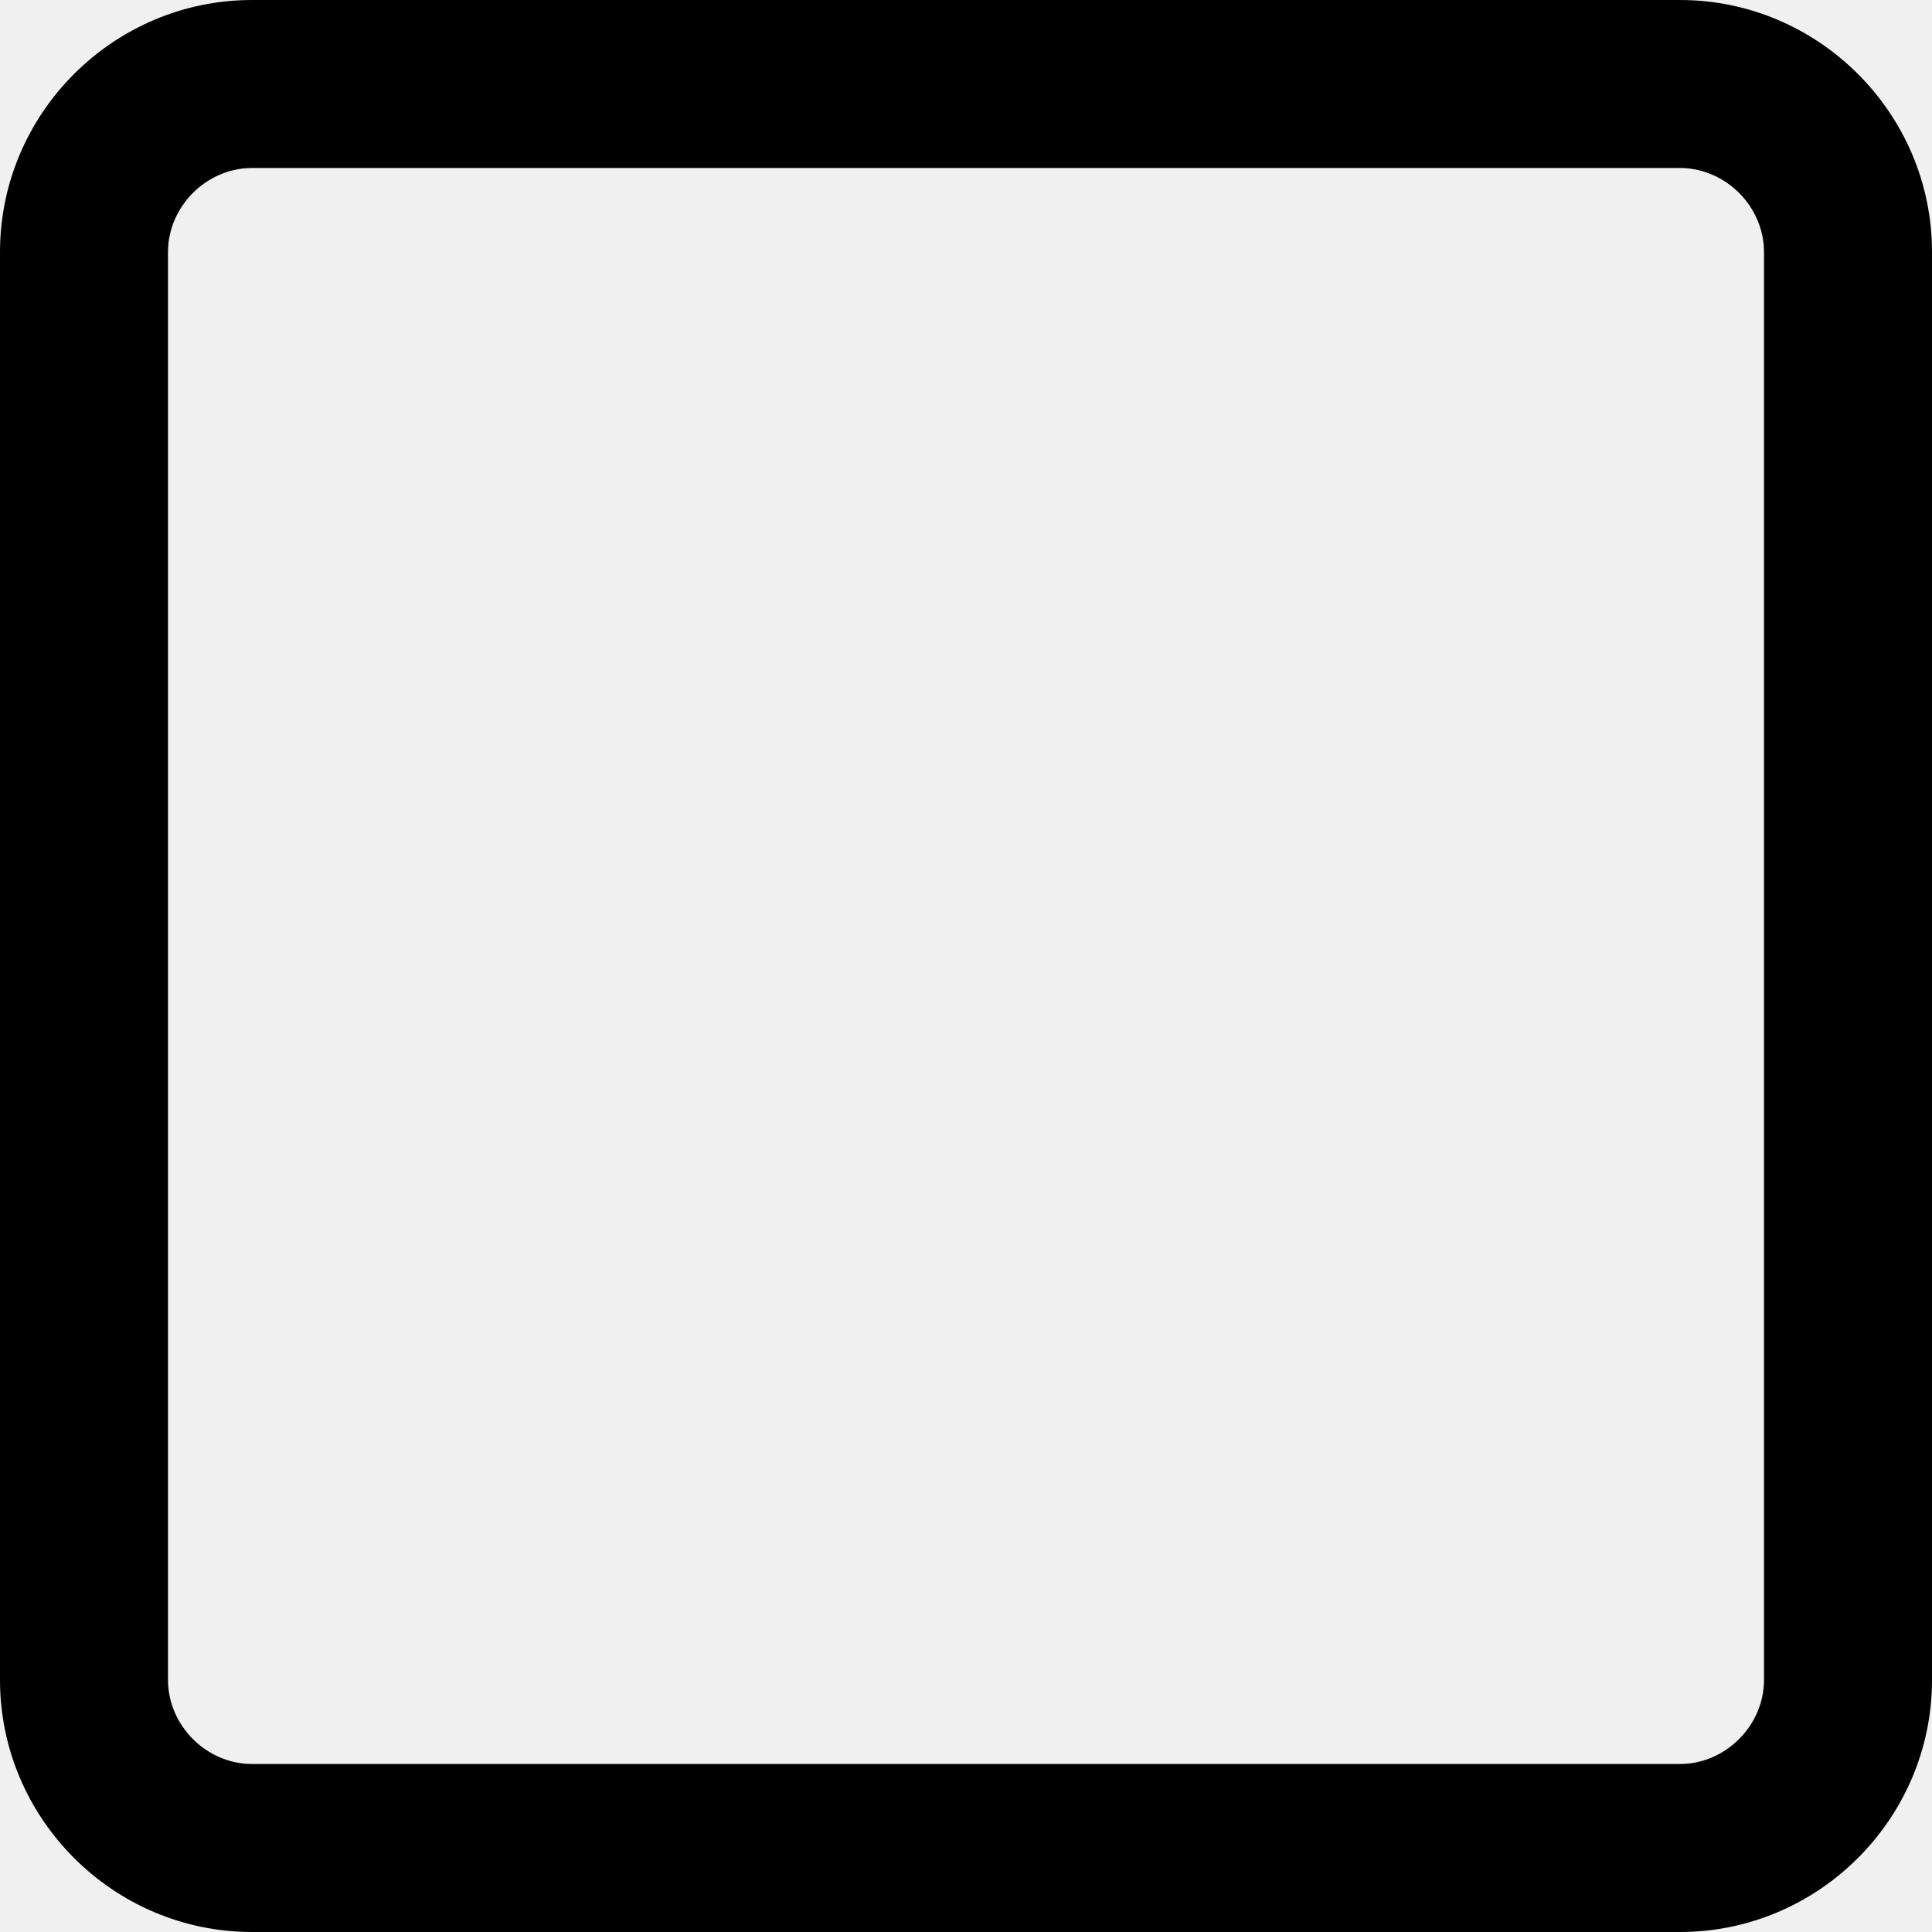
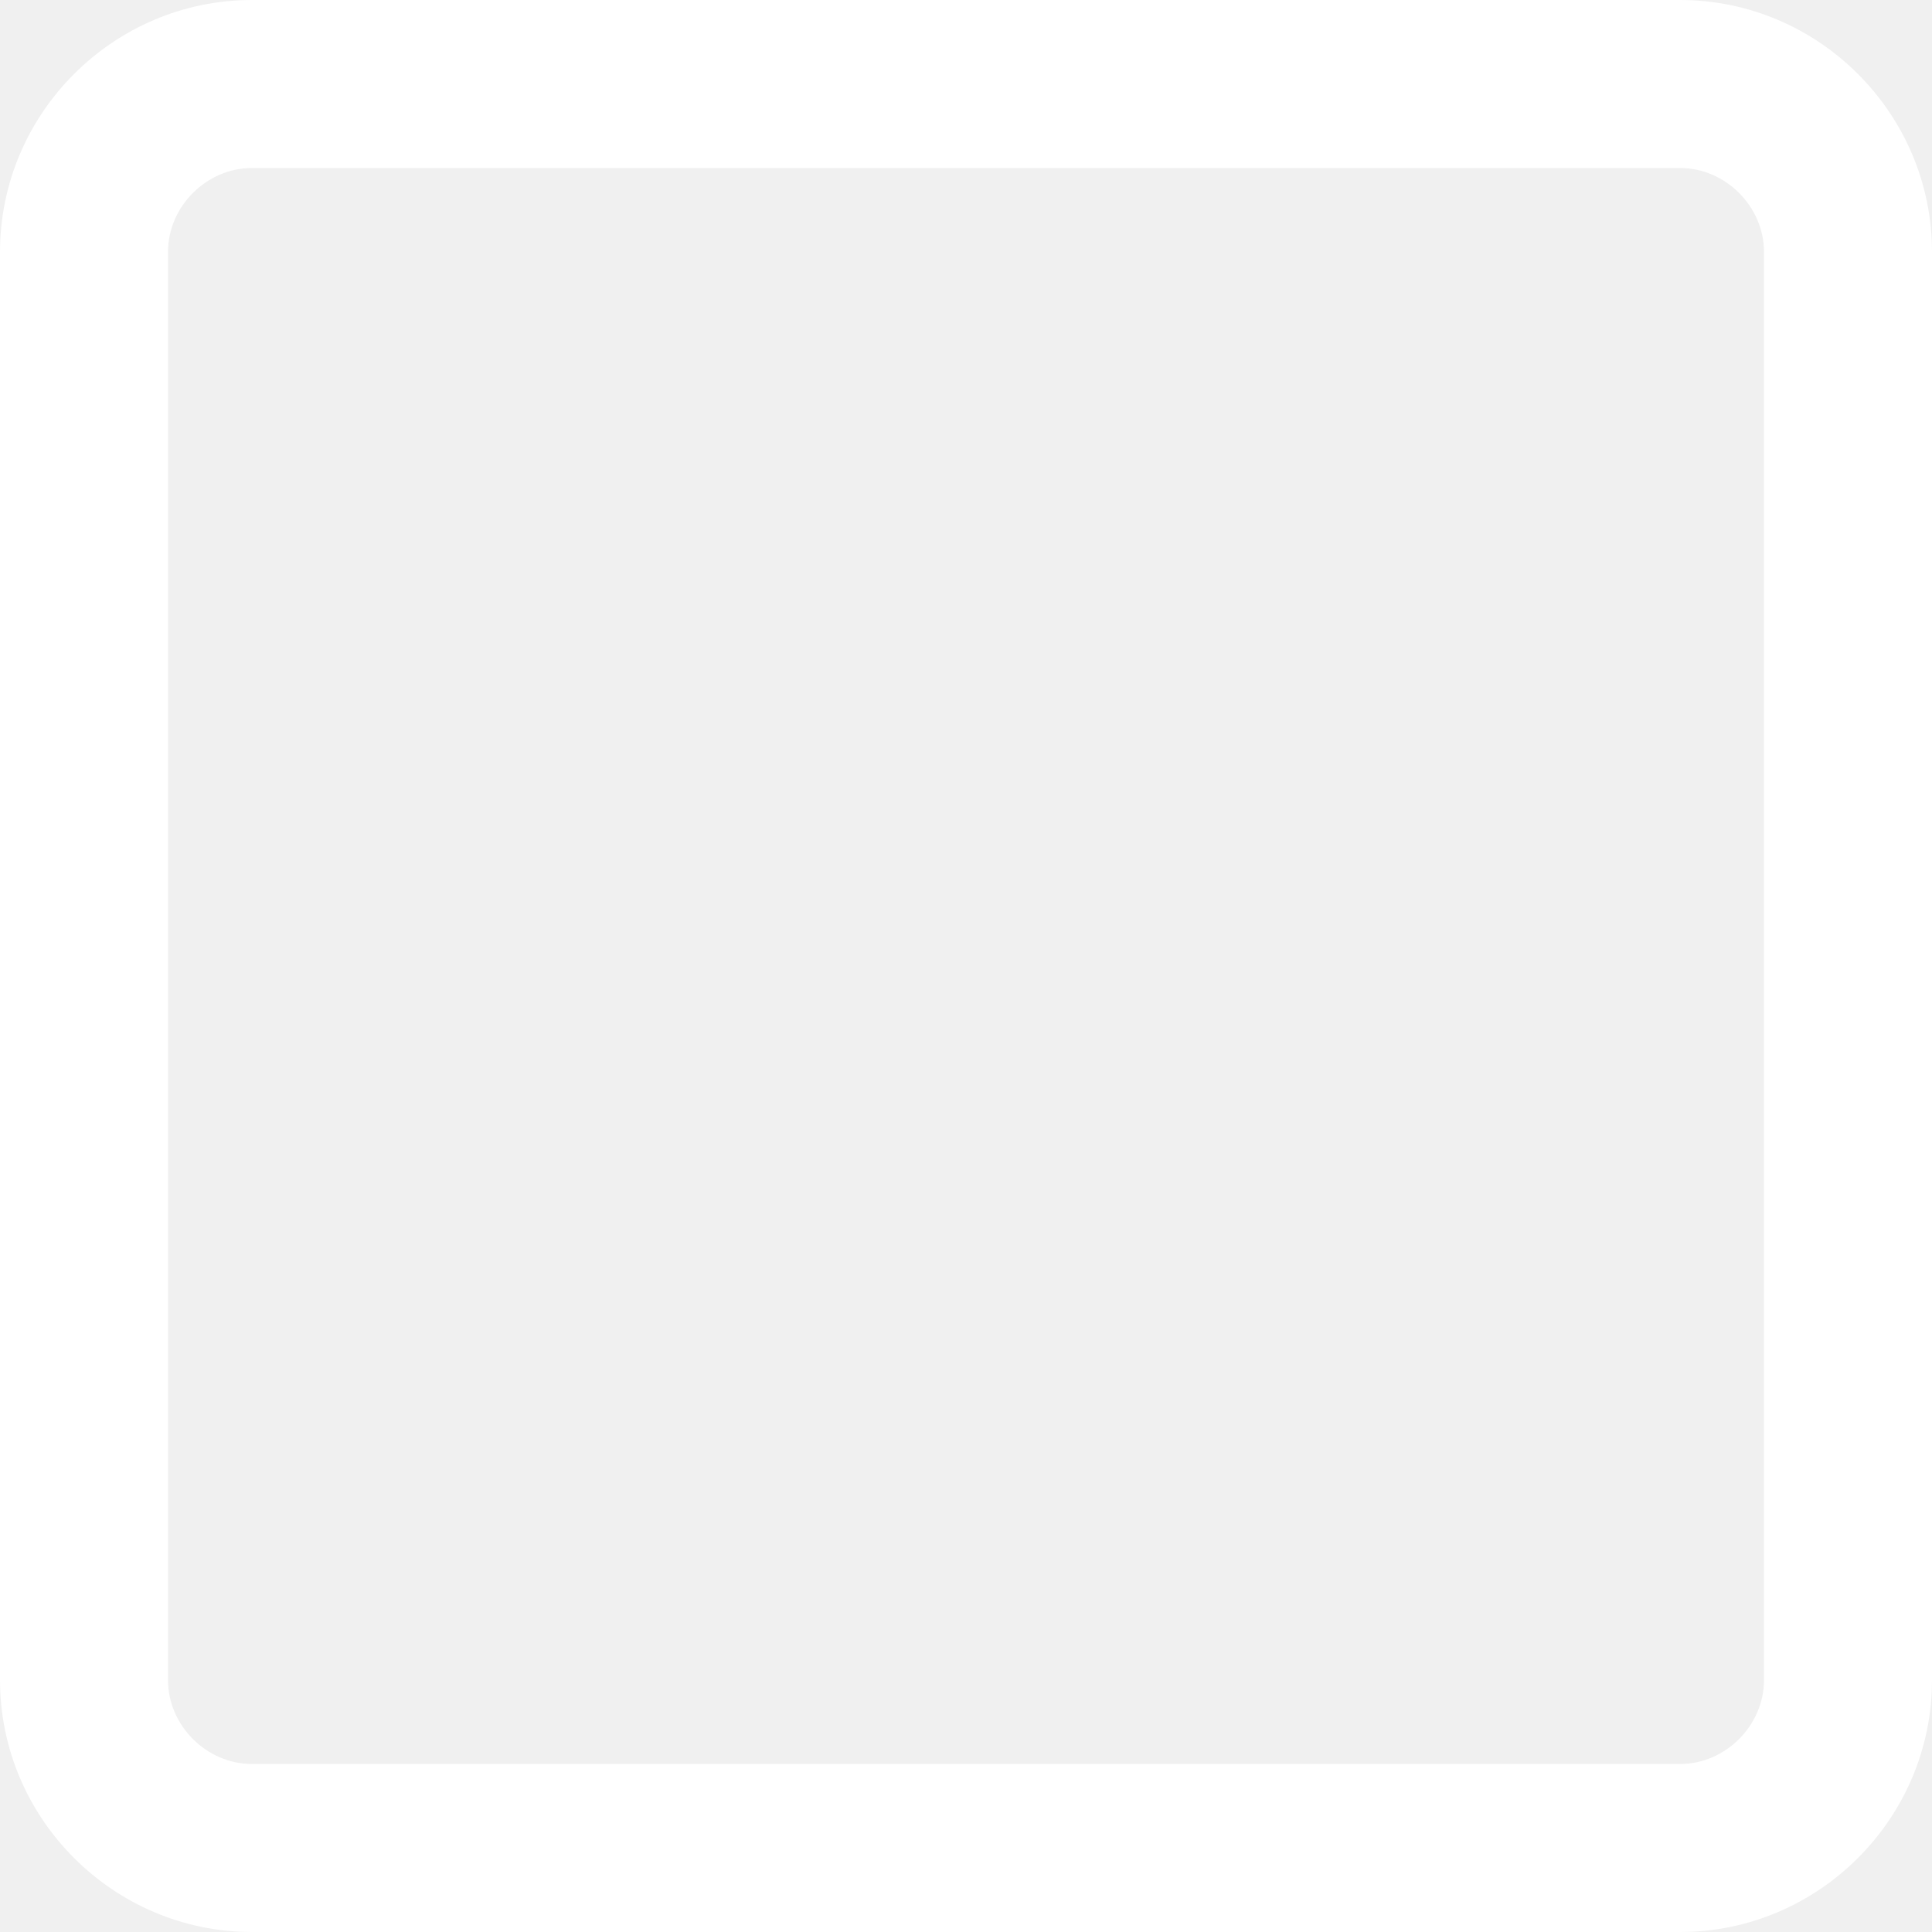
- <svg xmlns="http://www.w3.org/2000/svg" width="23" height="23" viewBox="0 0 23 23">
-   <path d="M20 2c.542 0 1 .458 1 1v17c0 .542-.458 1-1 1H3c-.542 0-1-.458-1-1V3c0-.542.458-1 1-1h17m0-2H3C1.35 0 0 1.35 0 3v17c0 1.65 1.35 3 3 3h17c1.65 0 3-1.35 3-3V3c0-1.65-1.35-3-3-3z" />
+ <svg xmlns="http://www.w3.org/2000/svg" width="20" height="20" viewBox="0 0 23 23">
+   <path fill="#ffffff" d="M20 2c.542 0 1 .458 1 1v17c0 .542-.458 1-1 1H3c-.542 0-1-.458-1-1V3c0-.542.458-1 1-1h17m0-2H3C1.35 0 0 1.35 0 3v17c0 1.65 1.35 3 3 3h17c1.65 0 3-1.35 3-3V3c0-1.65-1.35-3-3-3z" />
</svg>
